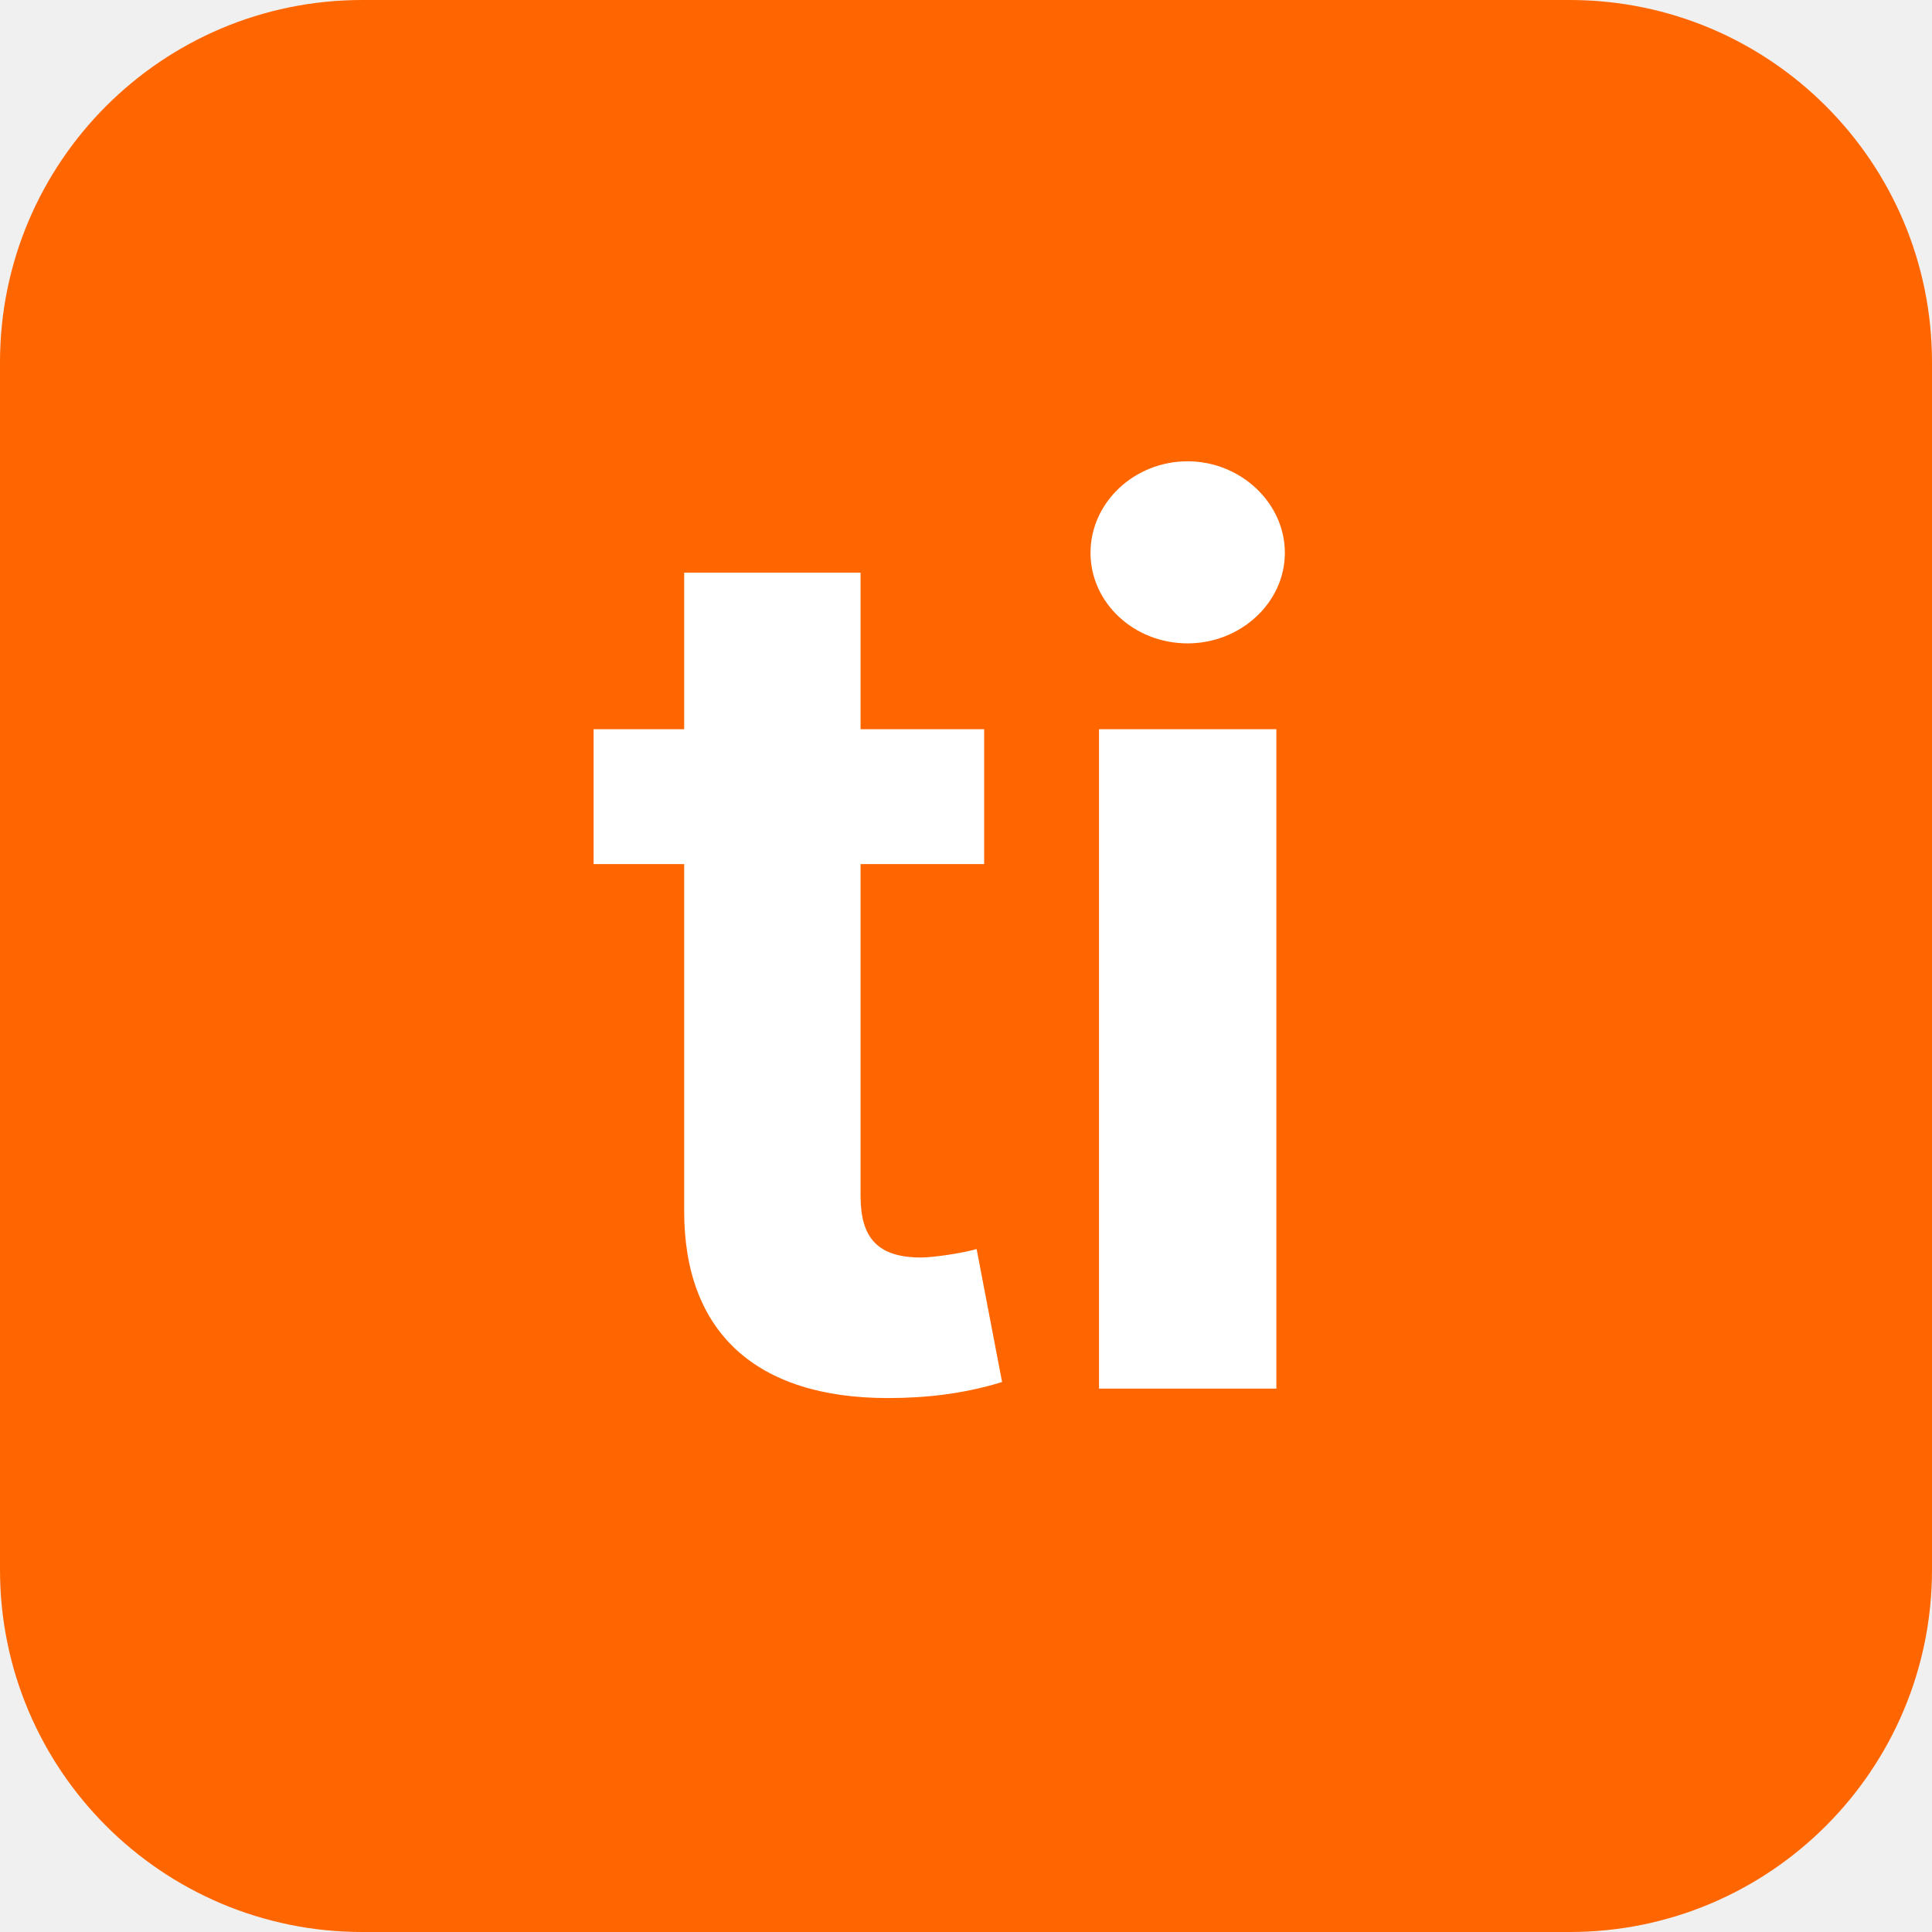
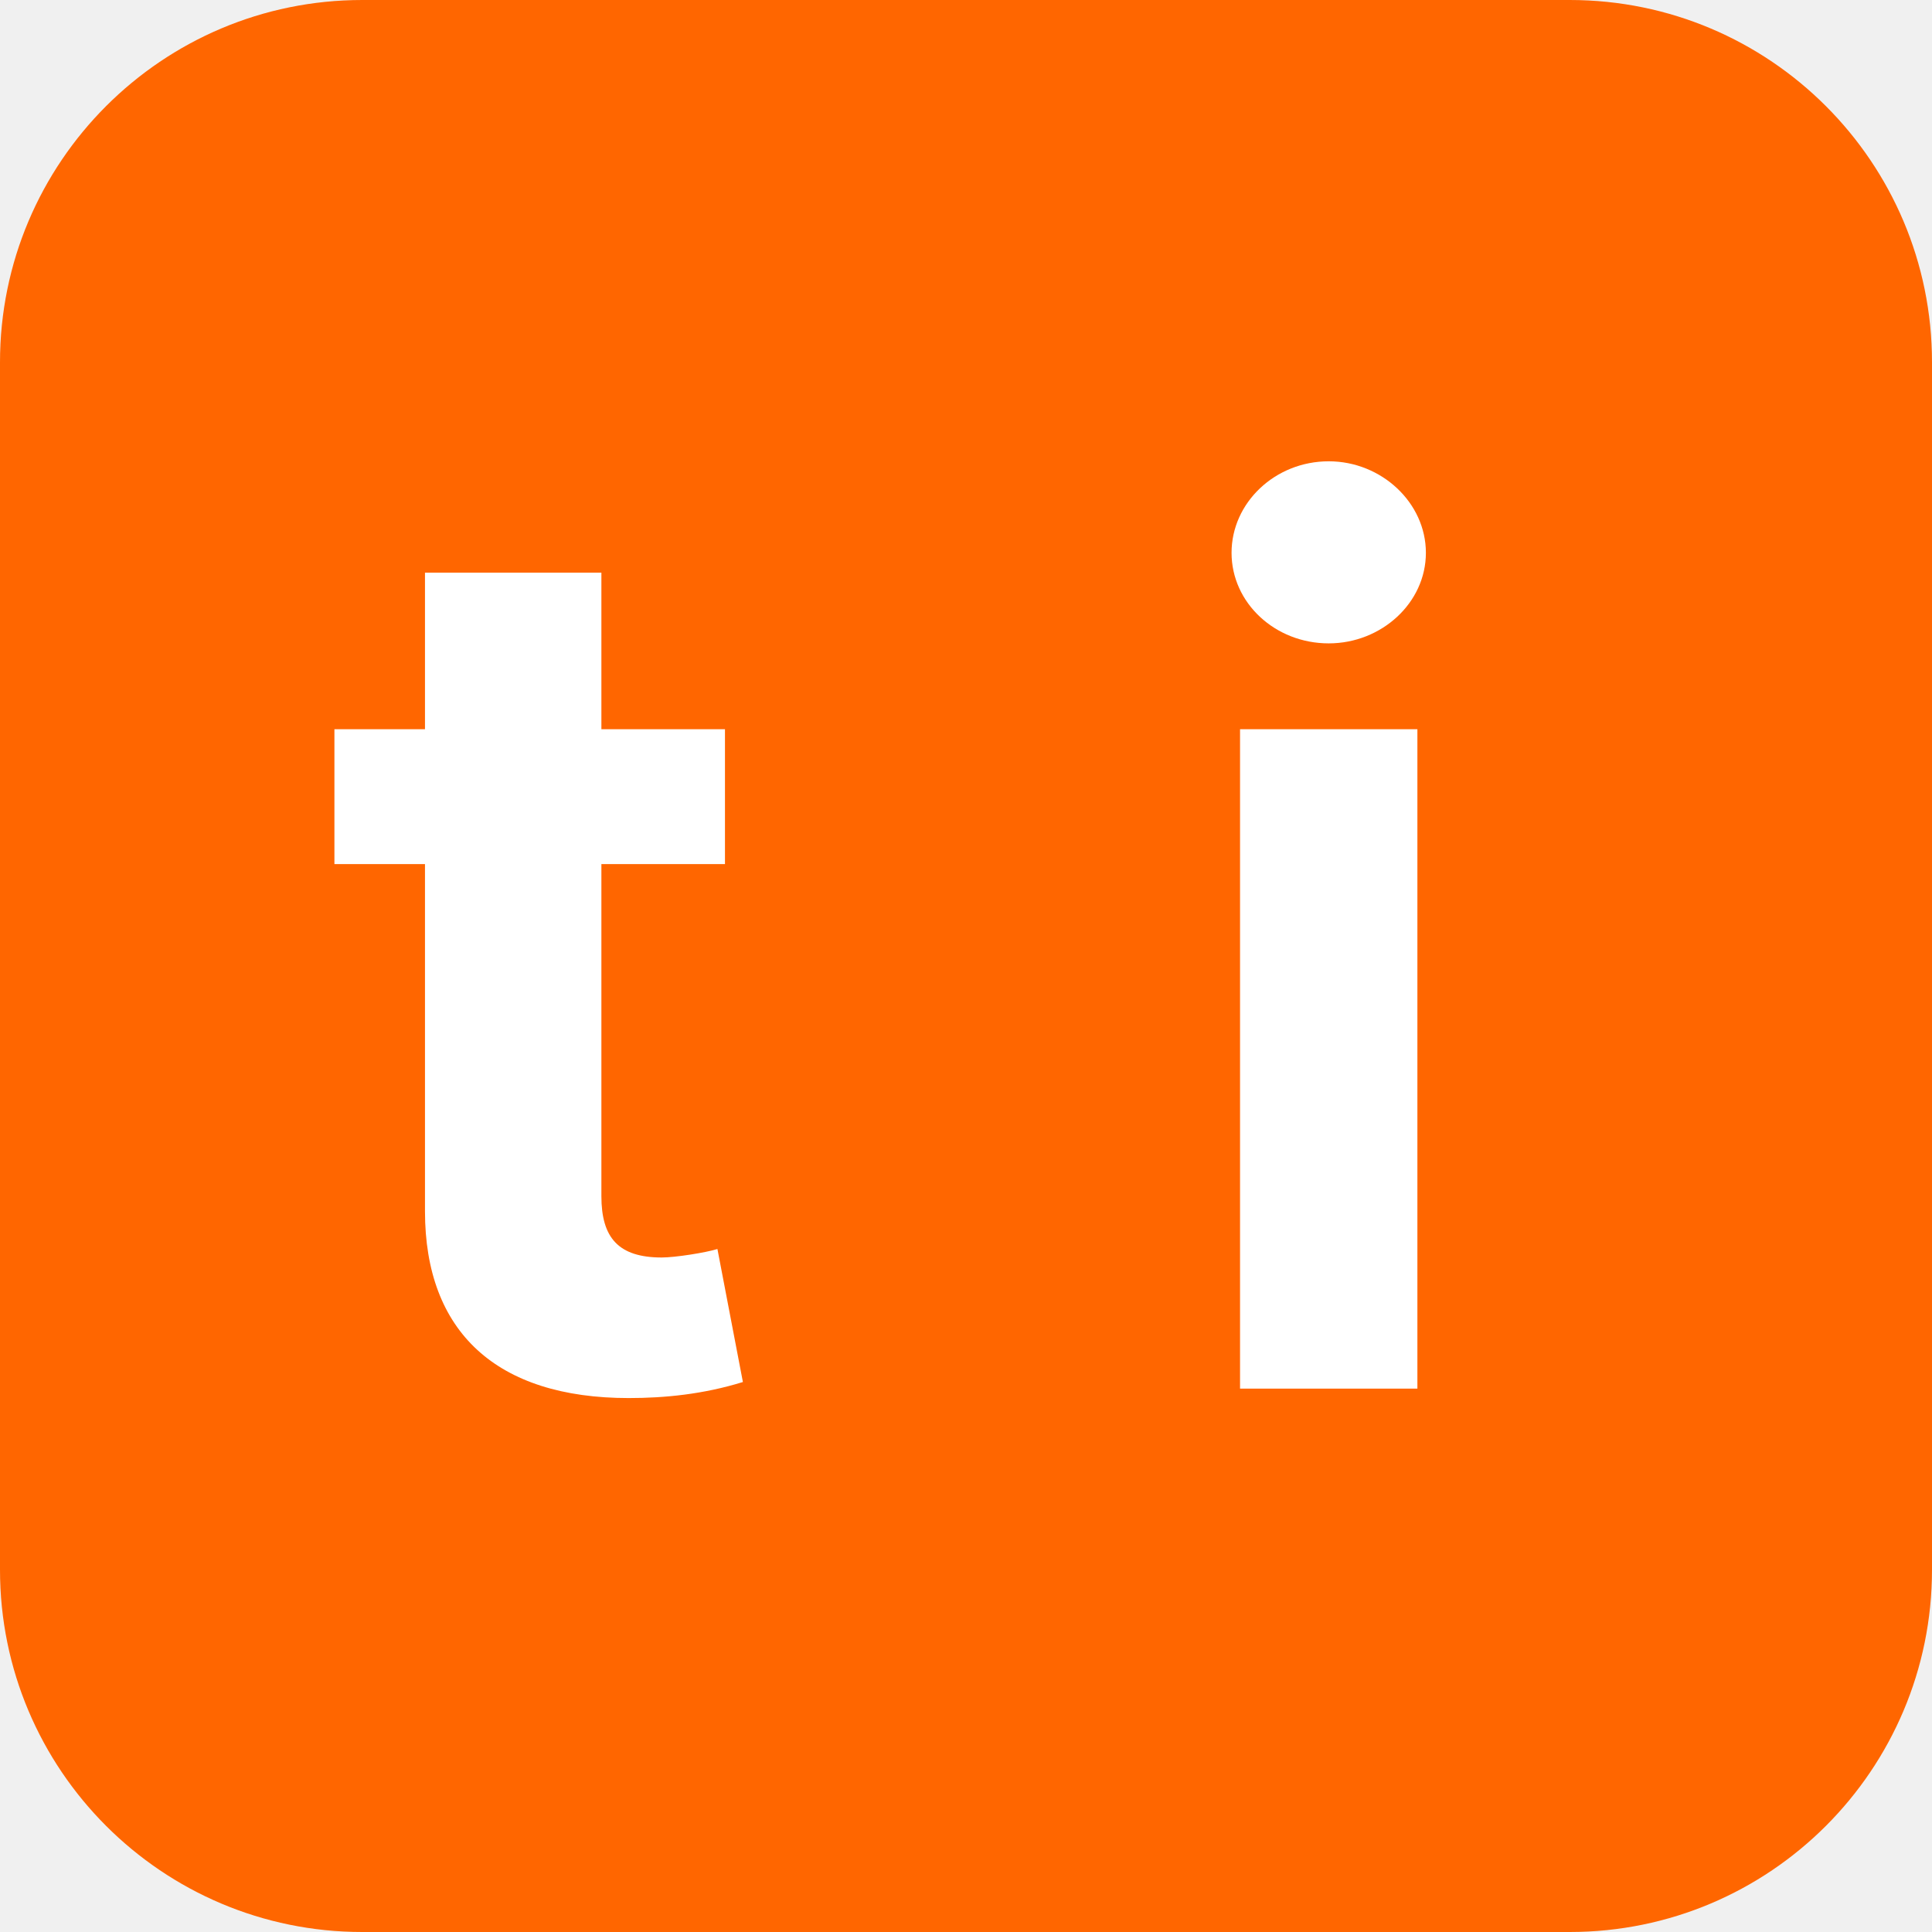
<svg xmlns="http://www.w3.org/2000/svg" viewBox="0 0 32 32">
  <rect width="32" height="32" rx="6" fill="#ff6600" />
-   <text x="16" y="23" text-anchor="middle" font-family="-apple-system,BlinkMacSystemFont,sans-serif" font-size="20" font-weight="700" fill="#fff">ti</text>
+   <text x="9" y="23" text-anchor="middle" font-family="-apple-system,BlinkMacSystemFont,sans-serif" font-size="20" font-weight="700" fill="#fff">t</text>
+   <text x="22" y="23" text-anchor="middle" font-family="-apple-system,BlinkMacSystemFont,sans-serif" font-size="20" font-weight="700" fill="#fff">i</text>
</svg>
